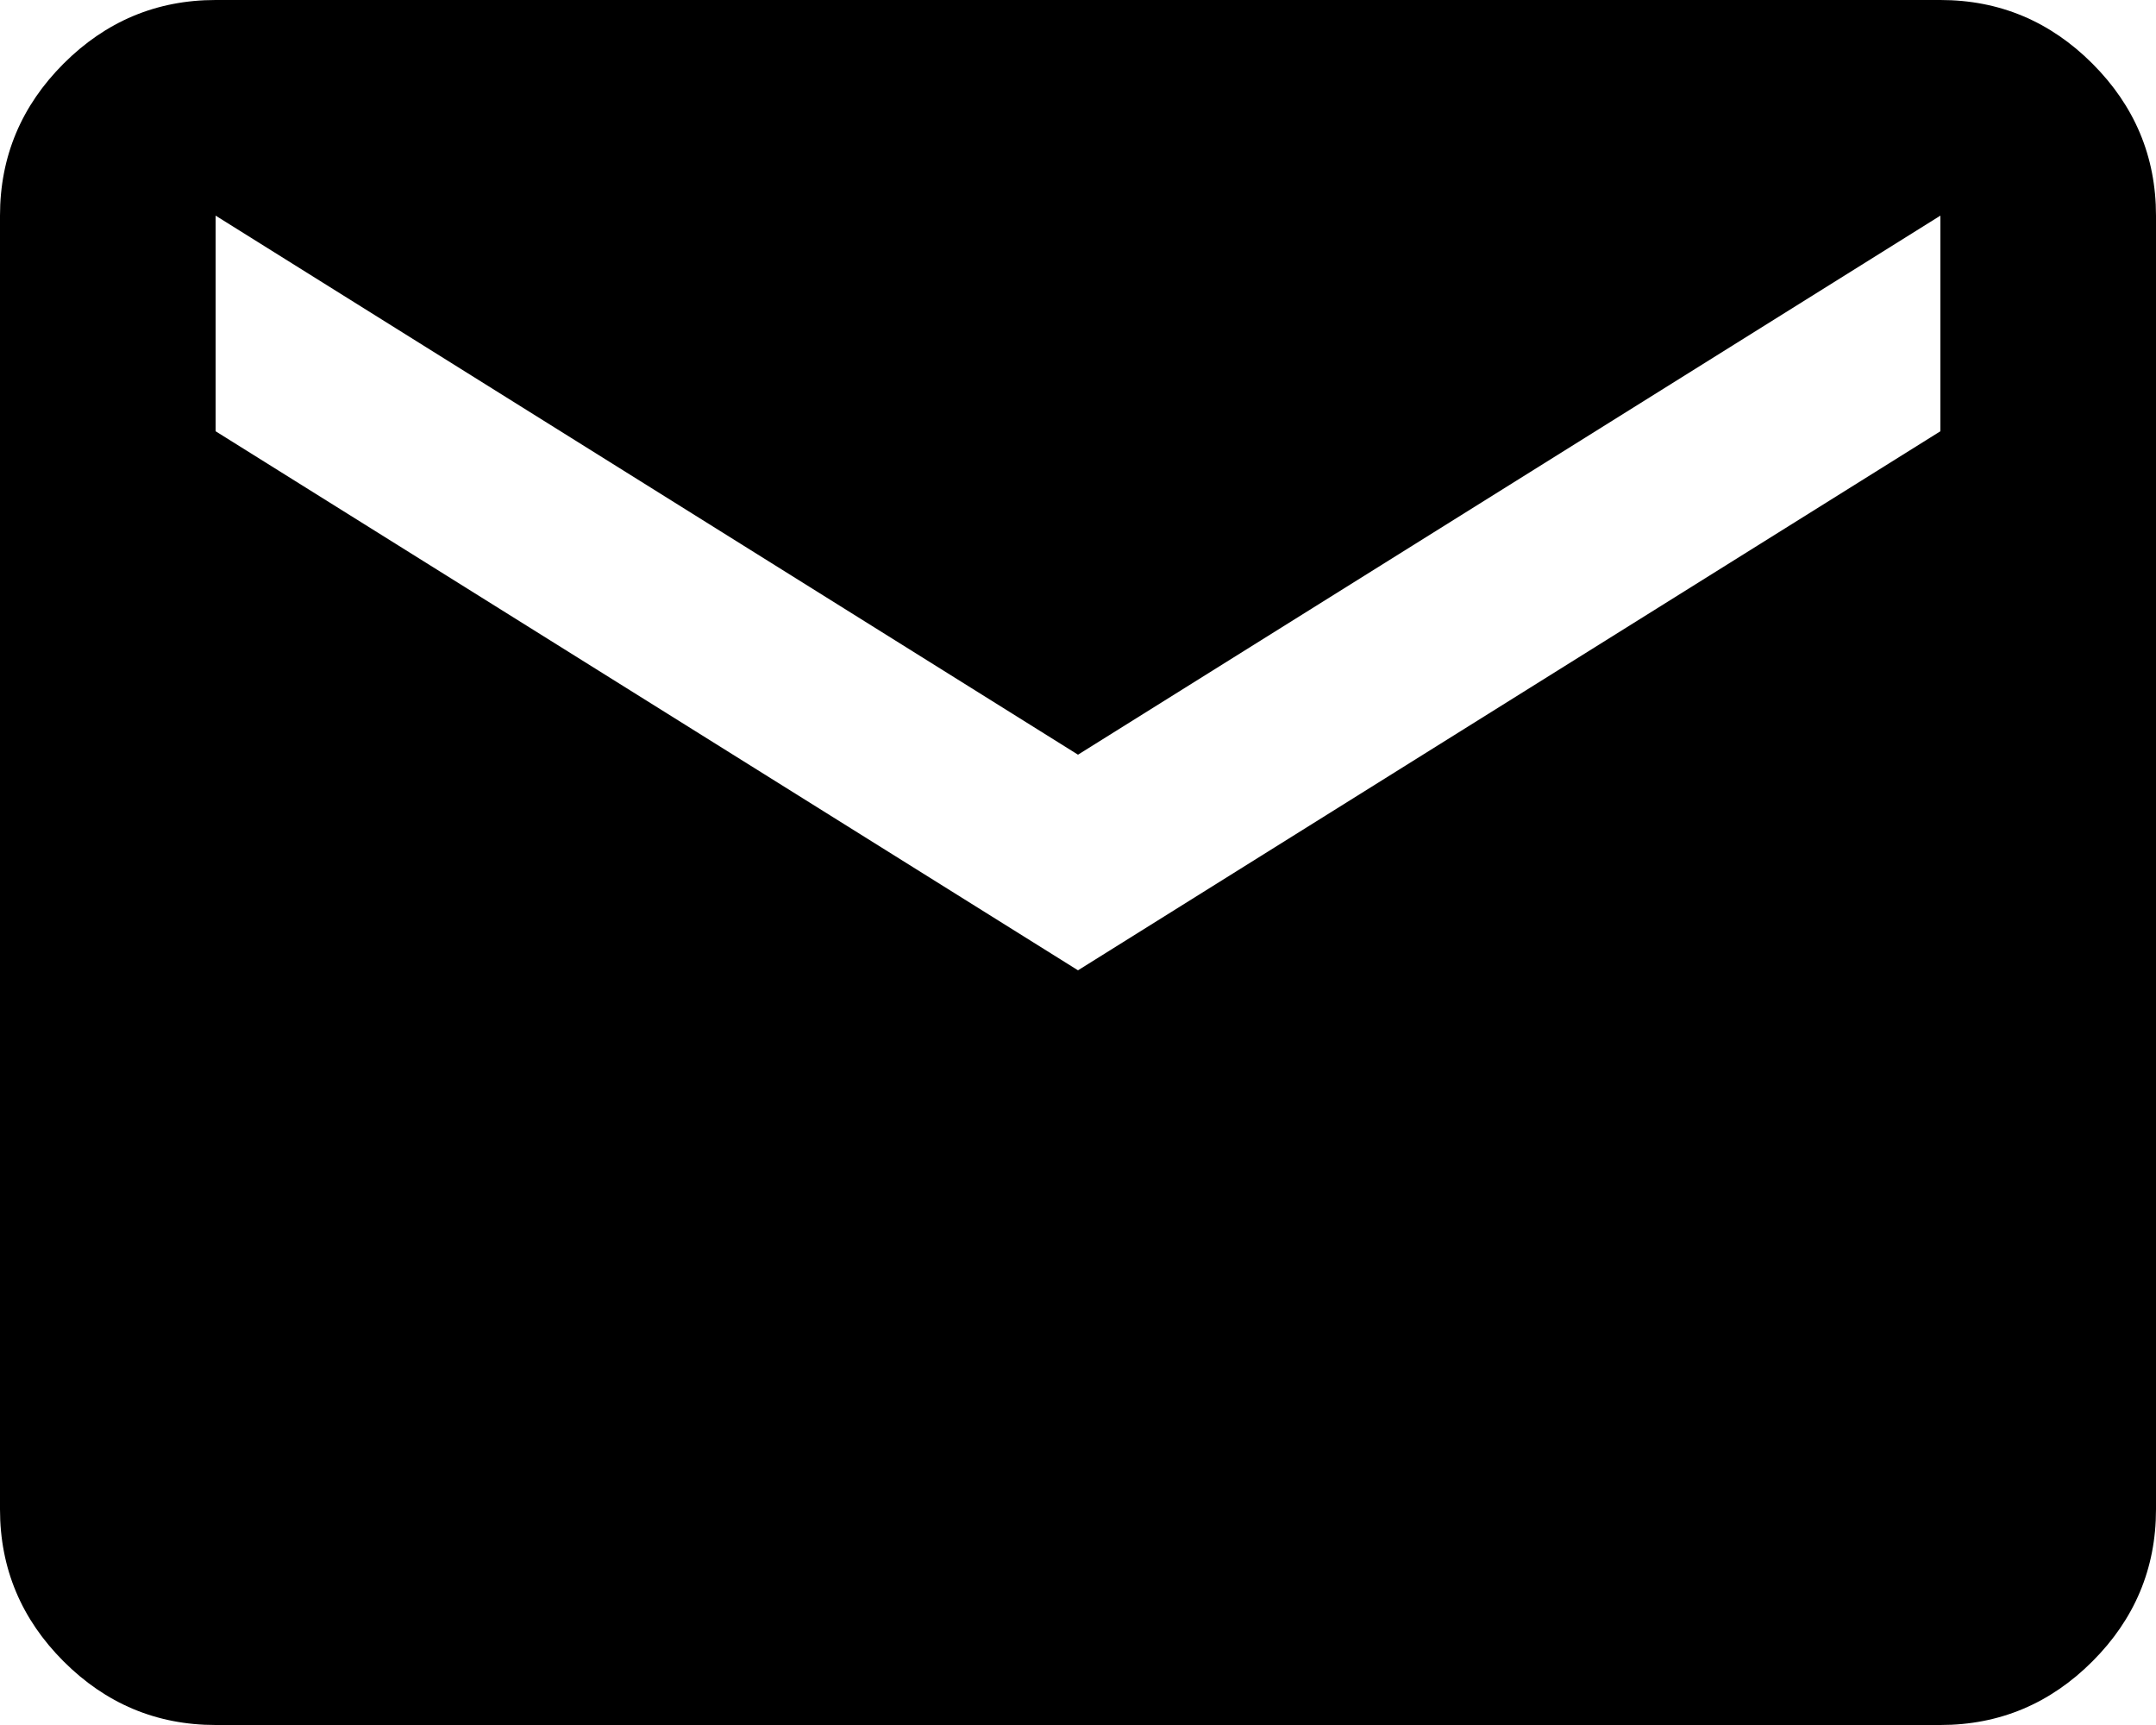
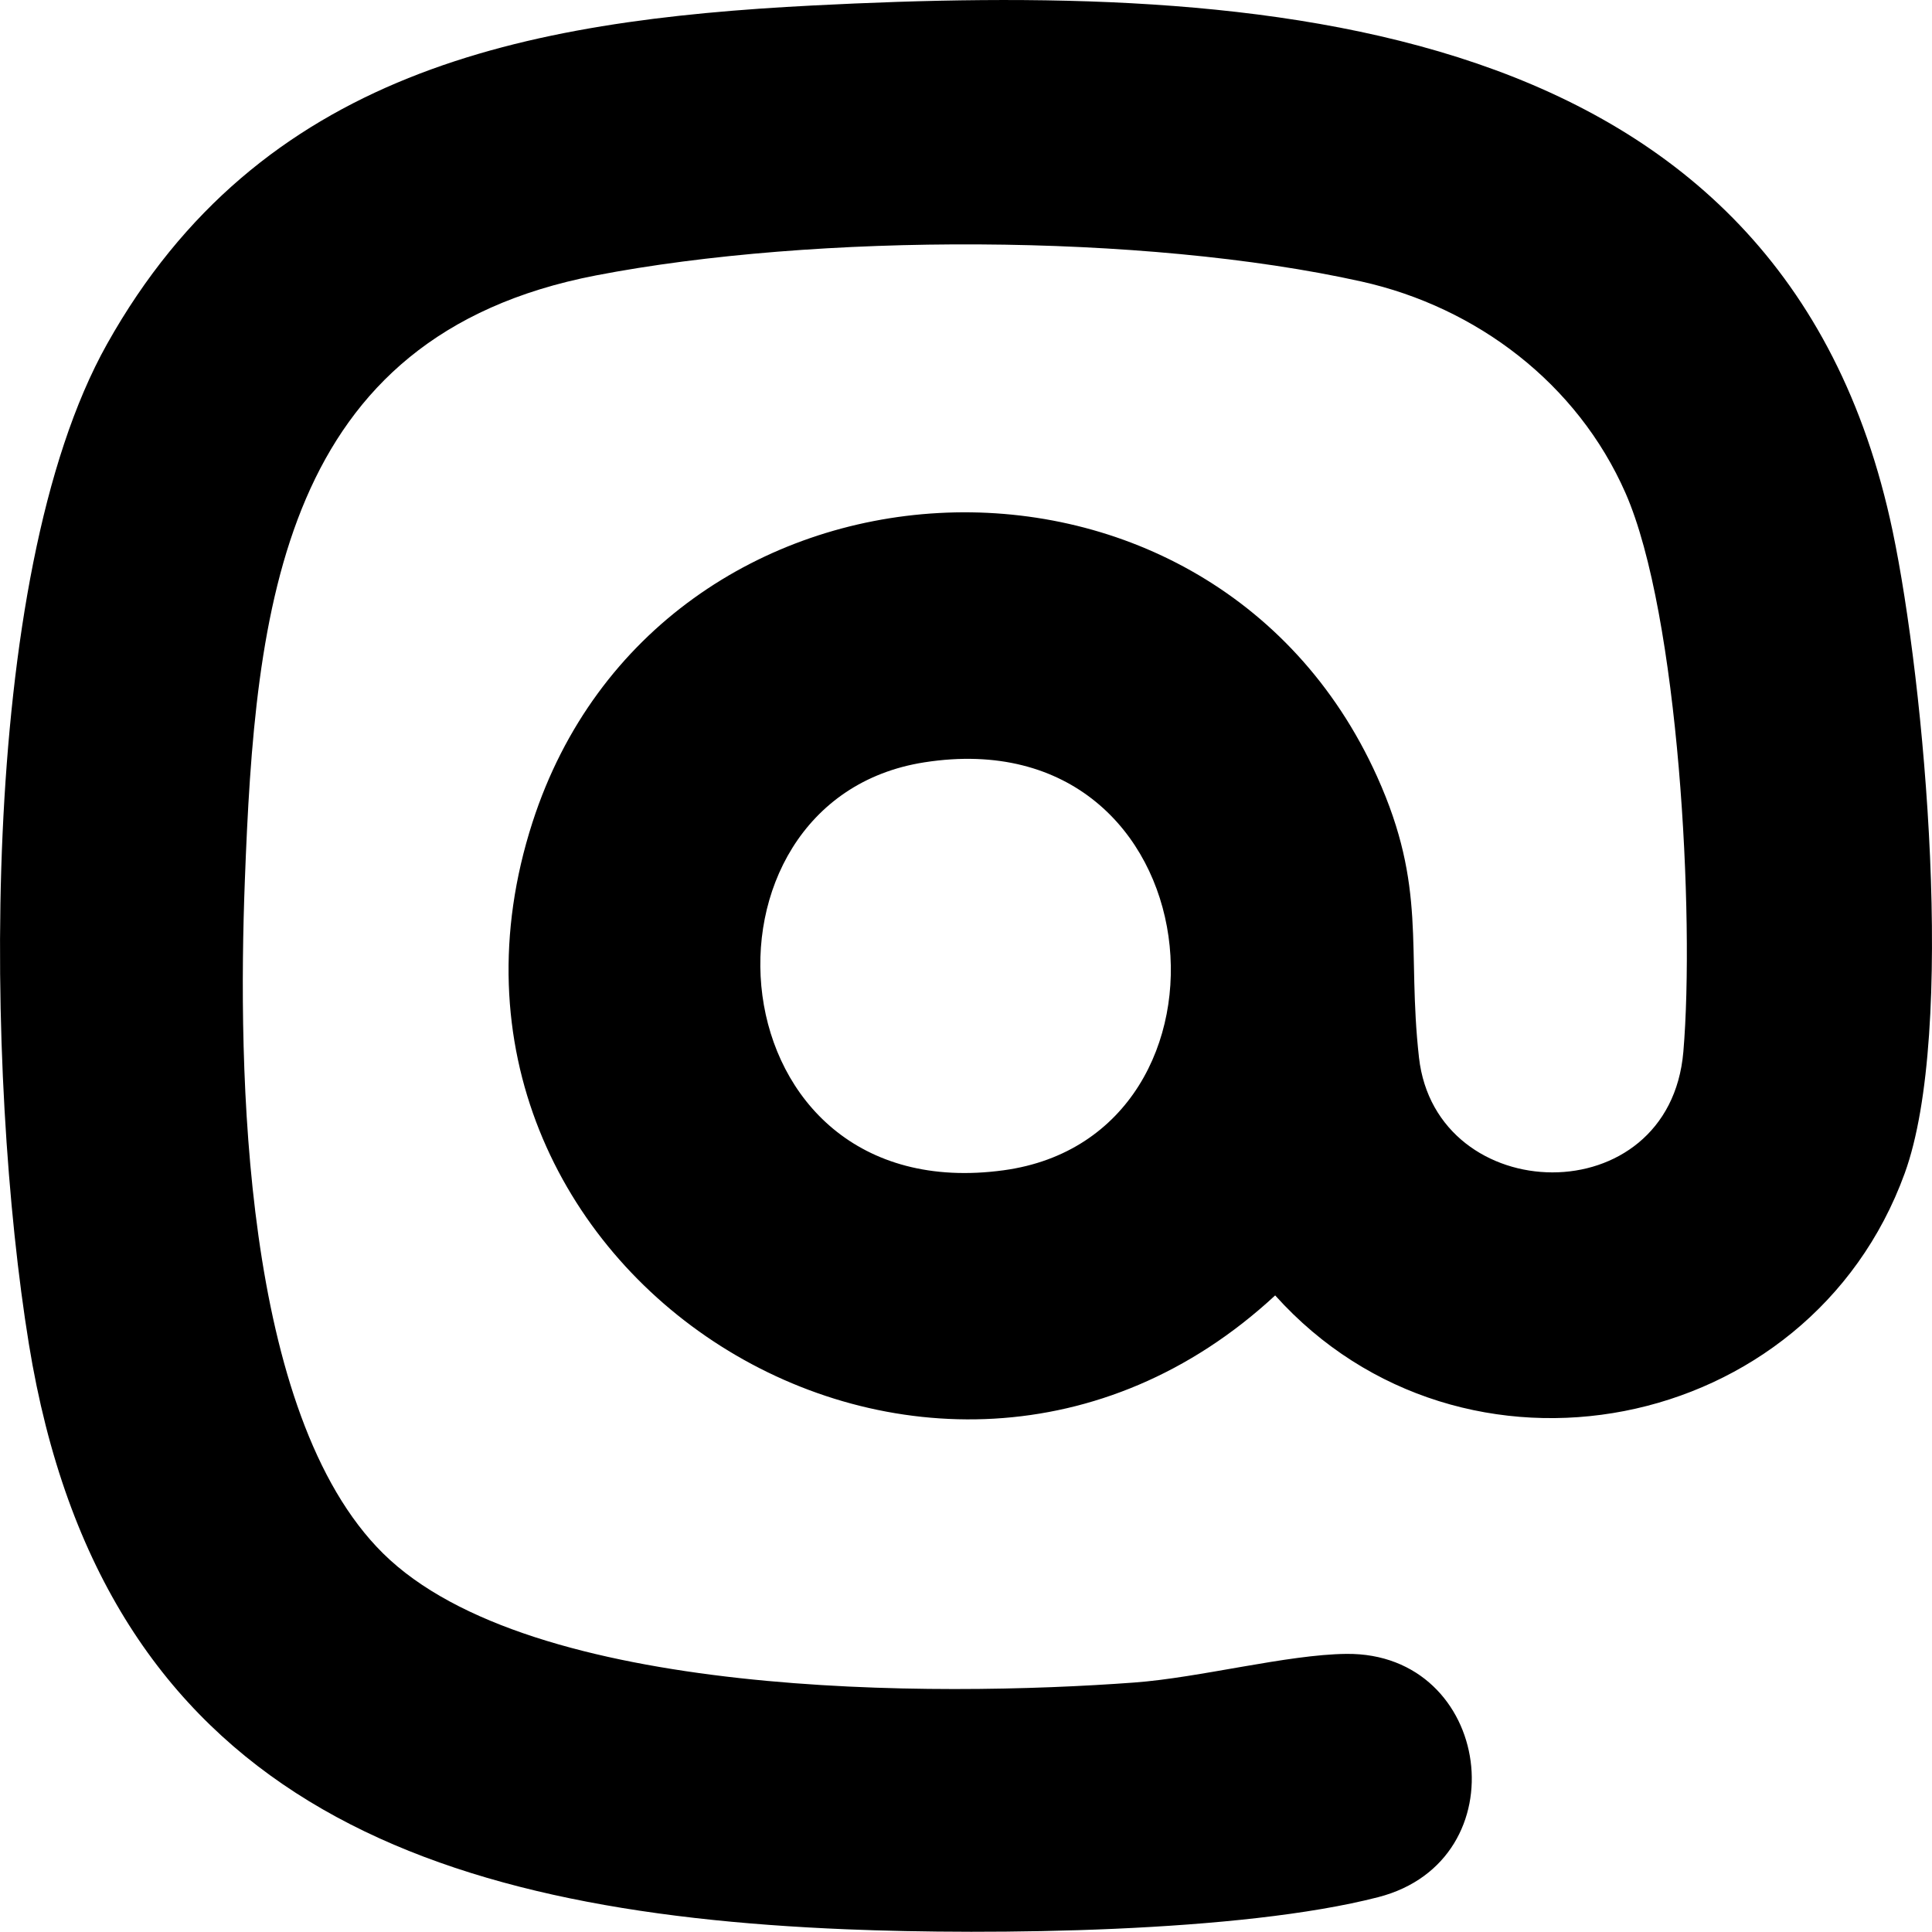
- <svg xmlns="http://www.w3.org/2000/svg" id="Layer_2" data-name="Layer 2" viewBox="0 0 20 16">
+ <svg xmlns="http://www.w3.org/2000/svg" id="Layer_2" data-name="Layer 2" viewBox="0 0 329.14 329.1">
  <g id="Layer_1-2" data-name="Layer 1">
-     <path d="M2,16c-.55,0-1.02-.2-1.41-.59s-.59-.86-.59-1.41V2C0,1.45.2.98.59.59s.86-.59,1.41-.59h16c.55,0,1.02.2,1.41.59s.59.86.59,1.41v12c0,.55-.2,1.02-.59,1.41s-.86.59-1.41.59H2ZM10,9l8-5v-2l-8,5L2,2v2l8,5Z" />
+     <path d="M138.54.93c75.15-3.84,165.16.4,183.89,89.53,5.48,26.1,10.83,85.3,2.06,109.43-16.26,44.77-75.38,56.29-107.25,20.8-58.45,54.17-151.15-4.25-126.53-80.58,21.4-66.36,115.12-71.59,143.89-7.82,8.56,18.98,5.05,29.19,7.14,47.86,2.89,25.73,42.67,26.81,45.04-.97,1.95-22.88-.76-74.5-9.86-95.2-8.2-18.65-25.35-31.65-44.98-36.02-37.13-8.26-93.05-8.25-130.41-1.04-53.74,10.37-58.06,56.65-59.82,103.18-1.22,32.24-.43,90.84,23.55,114.54,25.13,24.83,94.2,24.5,127.98,22,11.13-.82,26.05-4.77,36.12-4.88,24.91-.27,29.75,35.17,5.45,41.44-23.47,6.06-65.99,6.49-90.6,5.48-71.08-2.91-126.66-22.05-139.29-99.71C-2.37,184.17-4.17,98.6,18.23,58.62,44.26,12.15,89.05,3.46,138.54.93ZM157.49,129.87c-41.64,6.49-36.47,76.33,13.5,69.5,42.93-5.86,36.44-77.29-13.5-69.5Z" />
  </g>
</svg>
